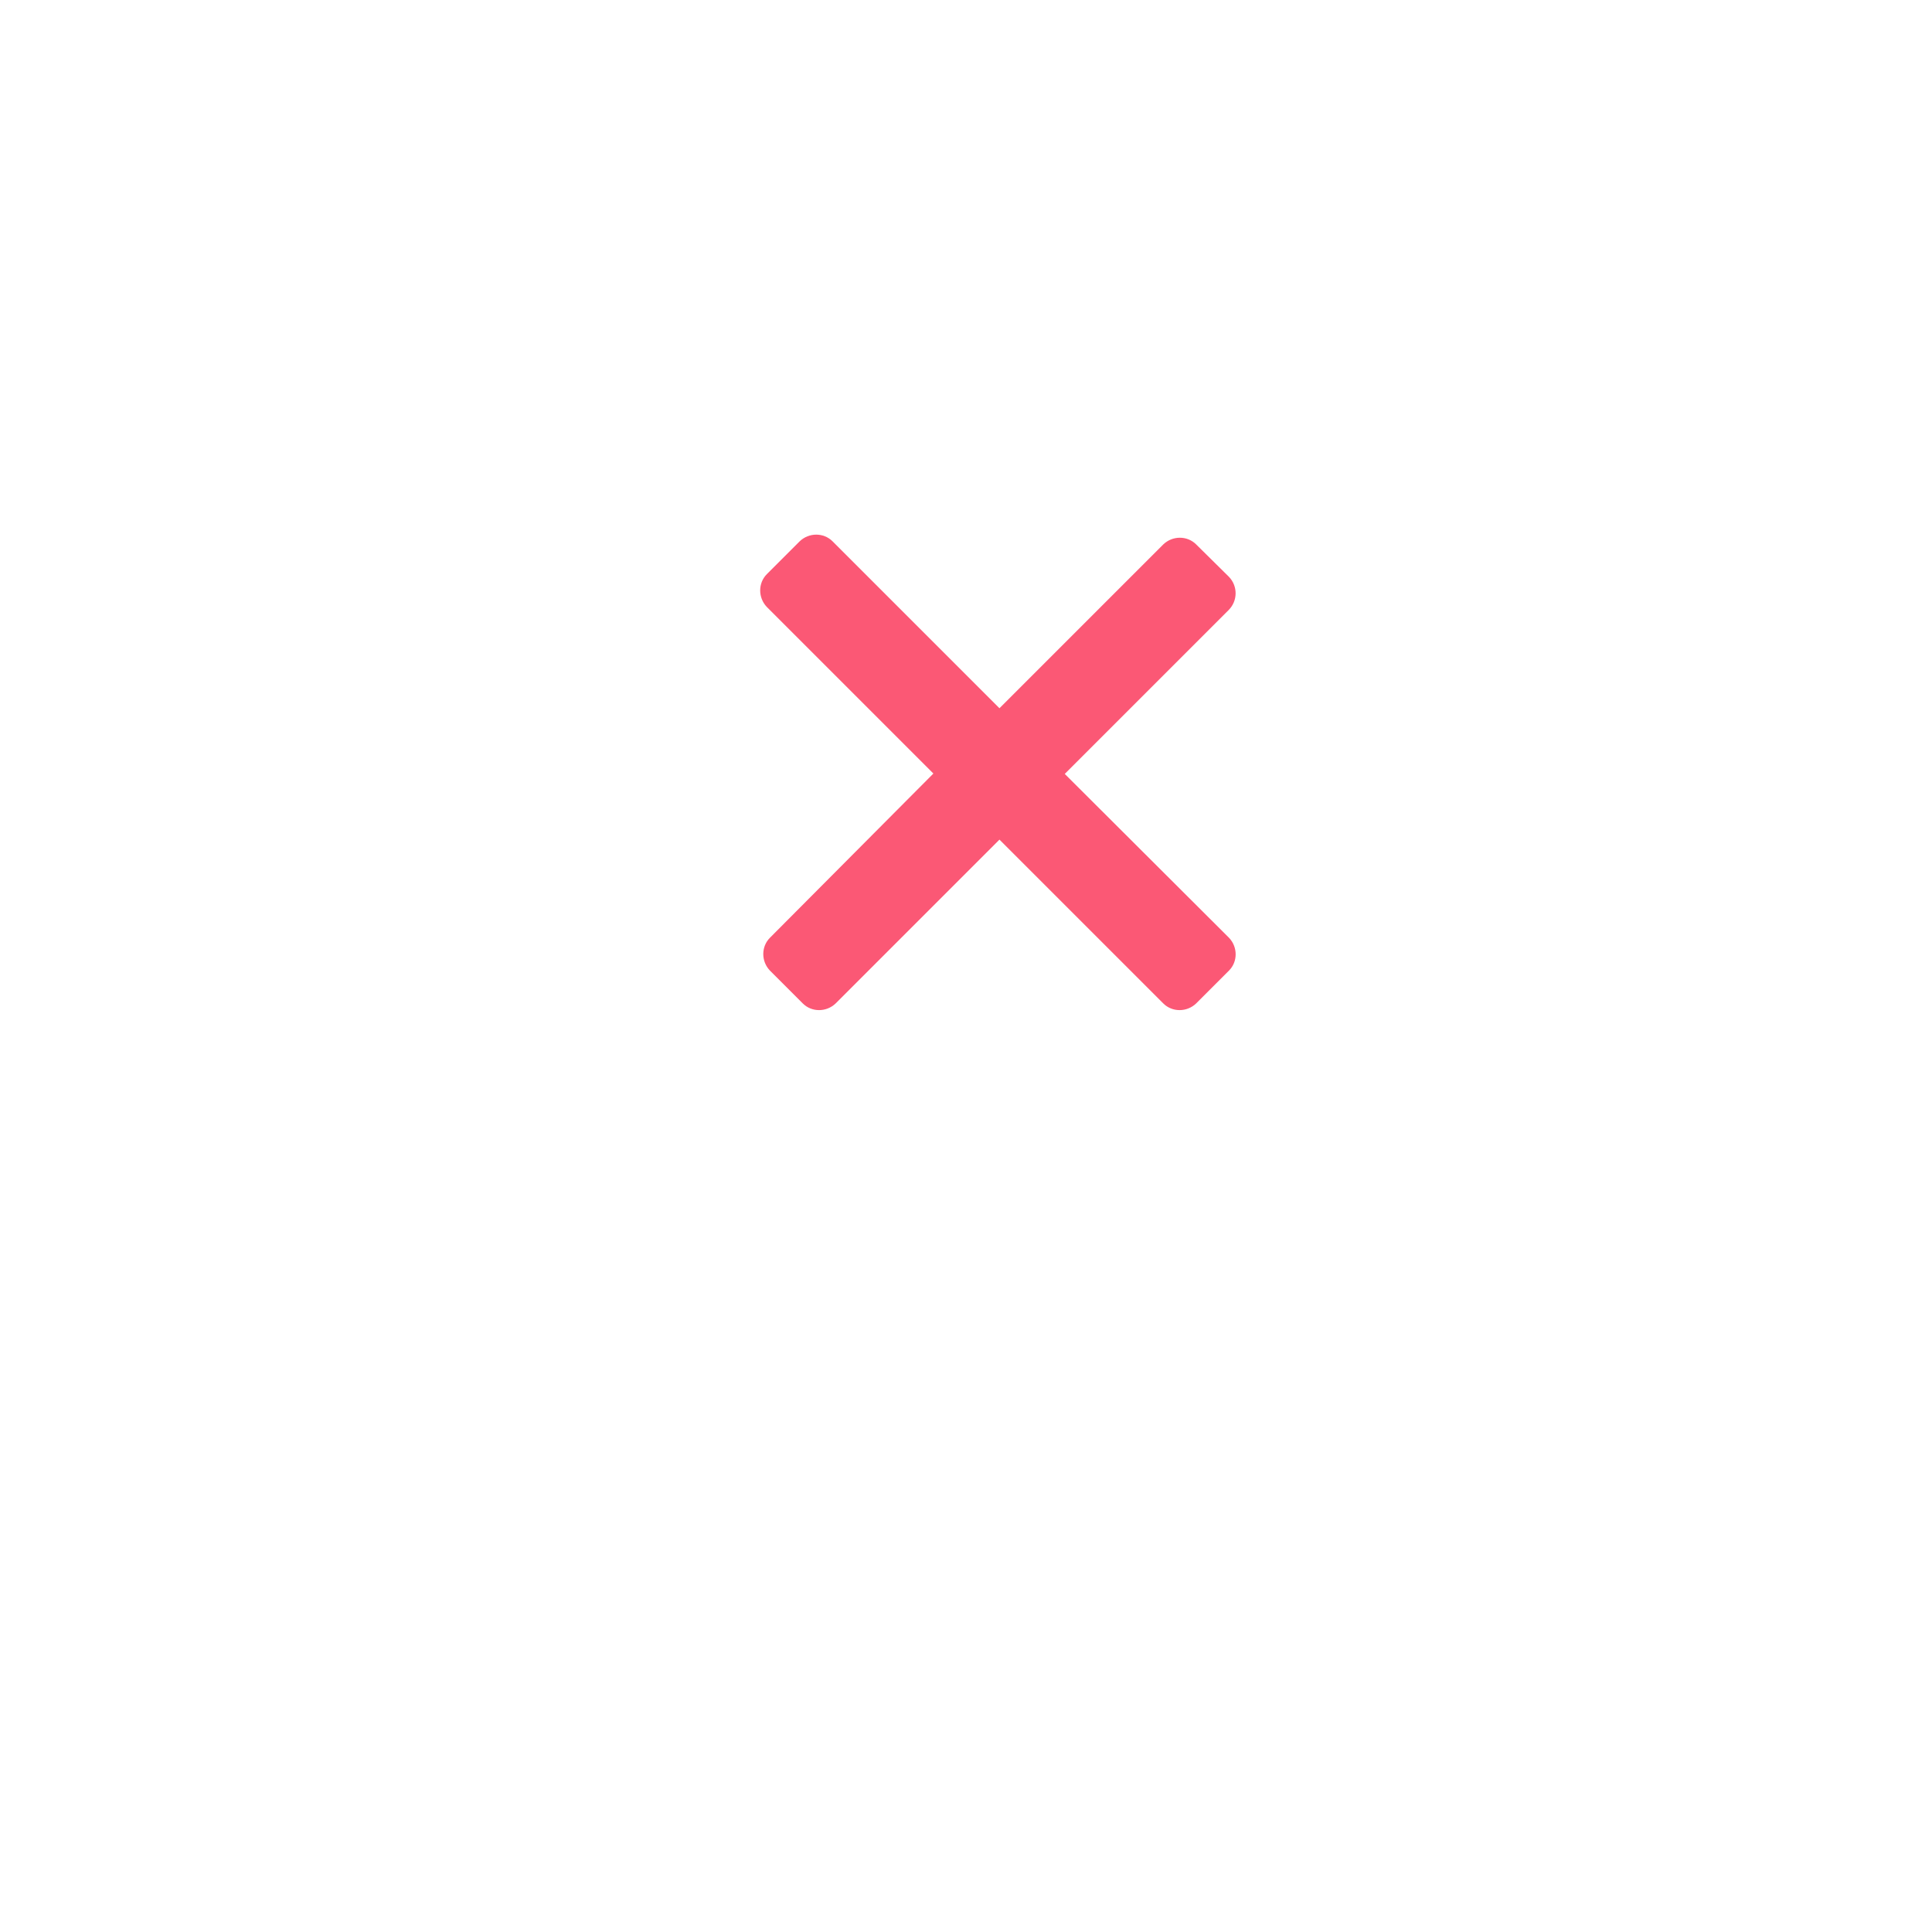
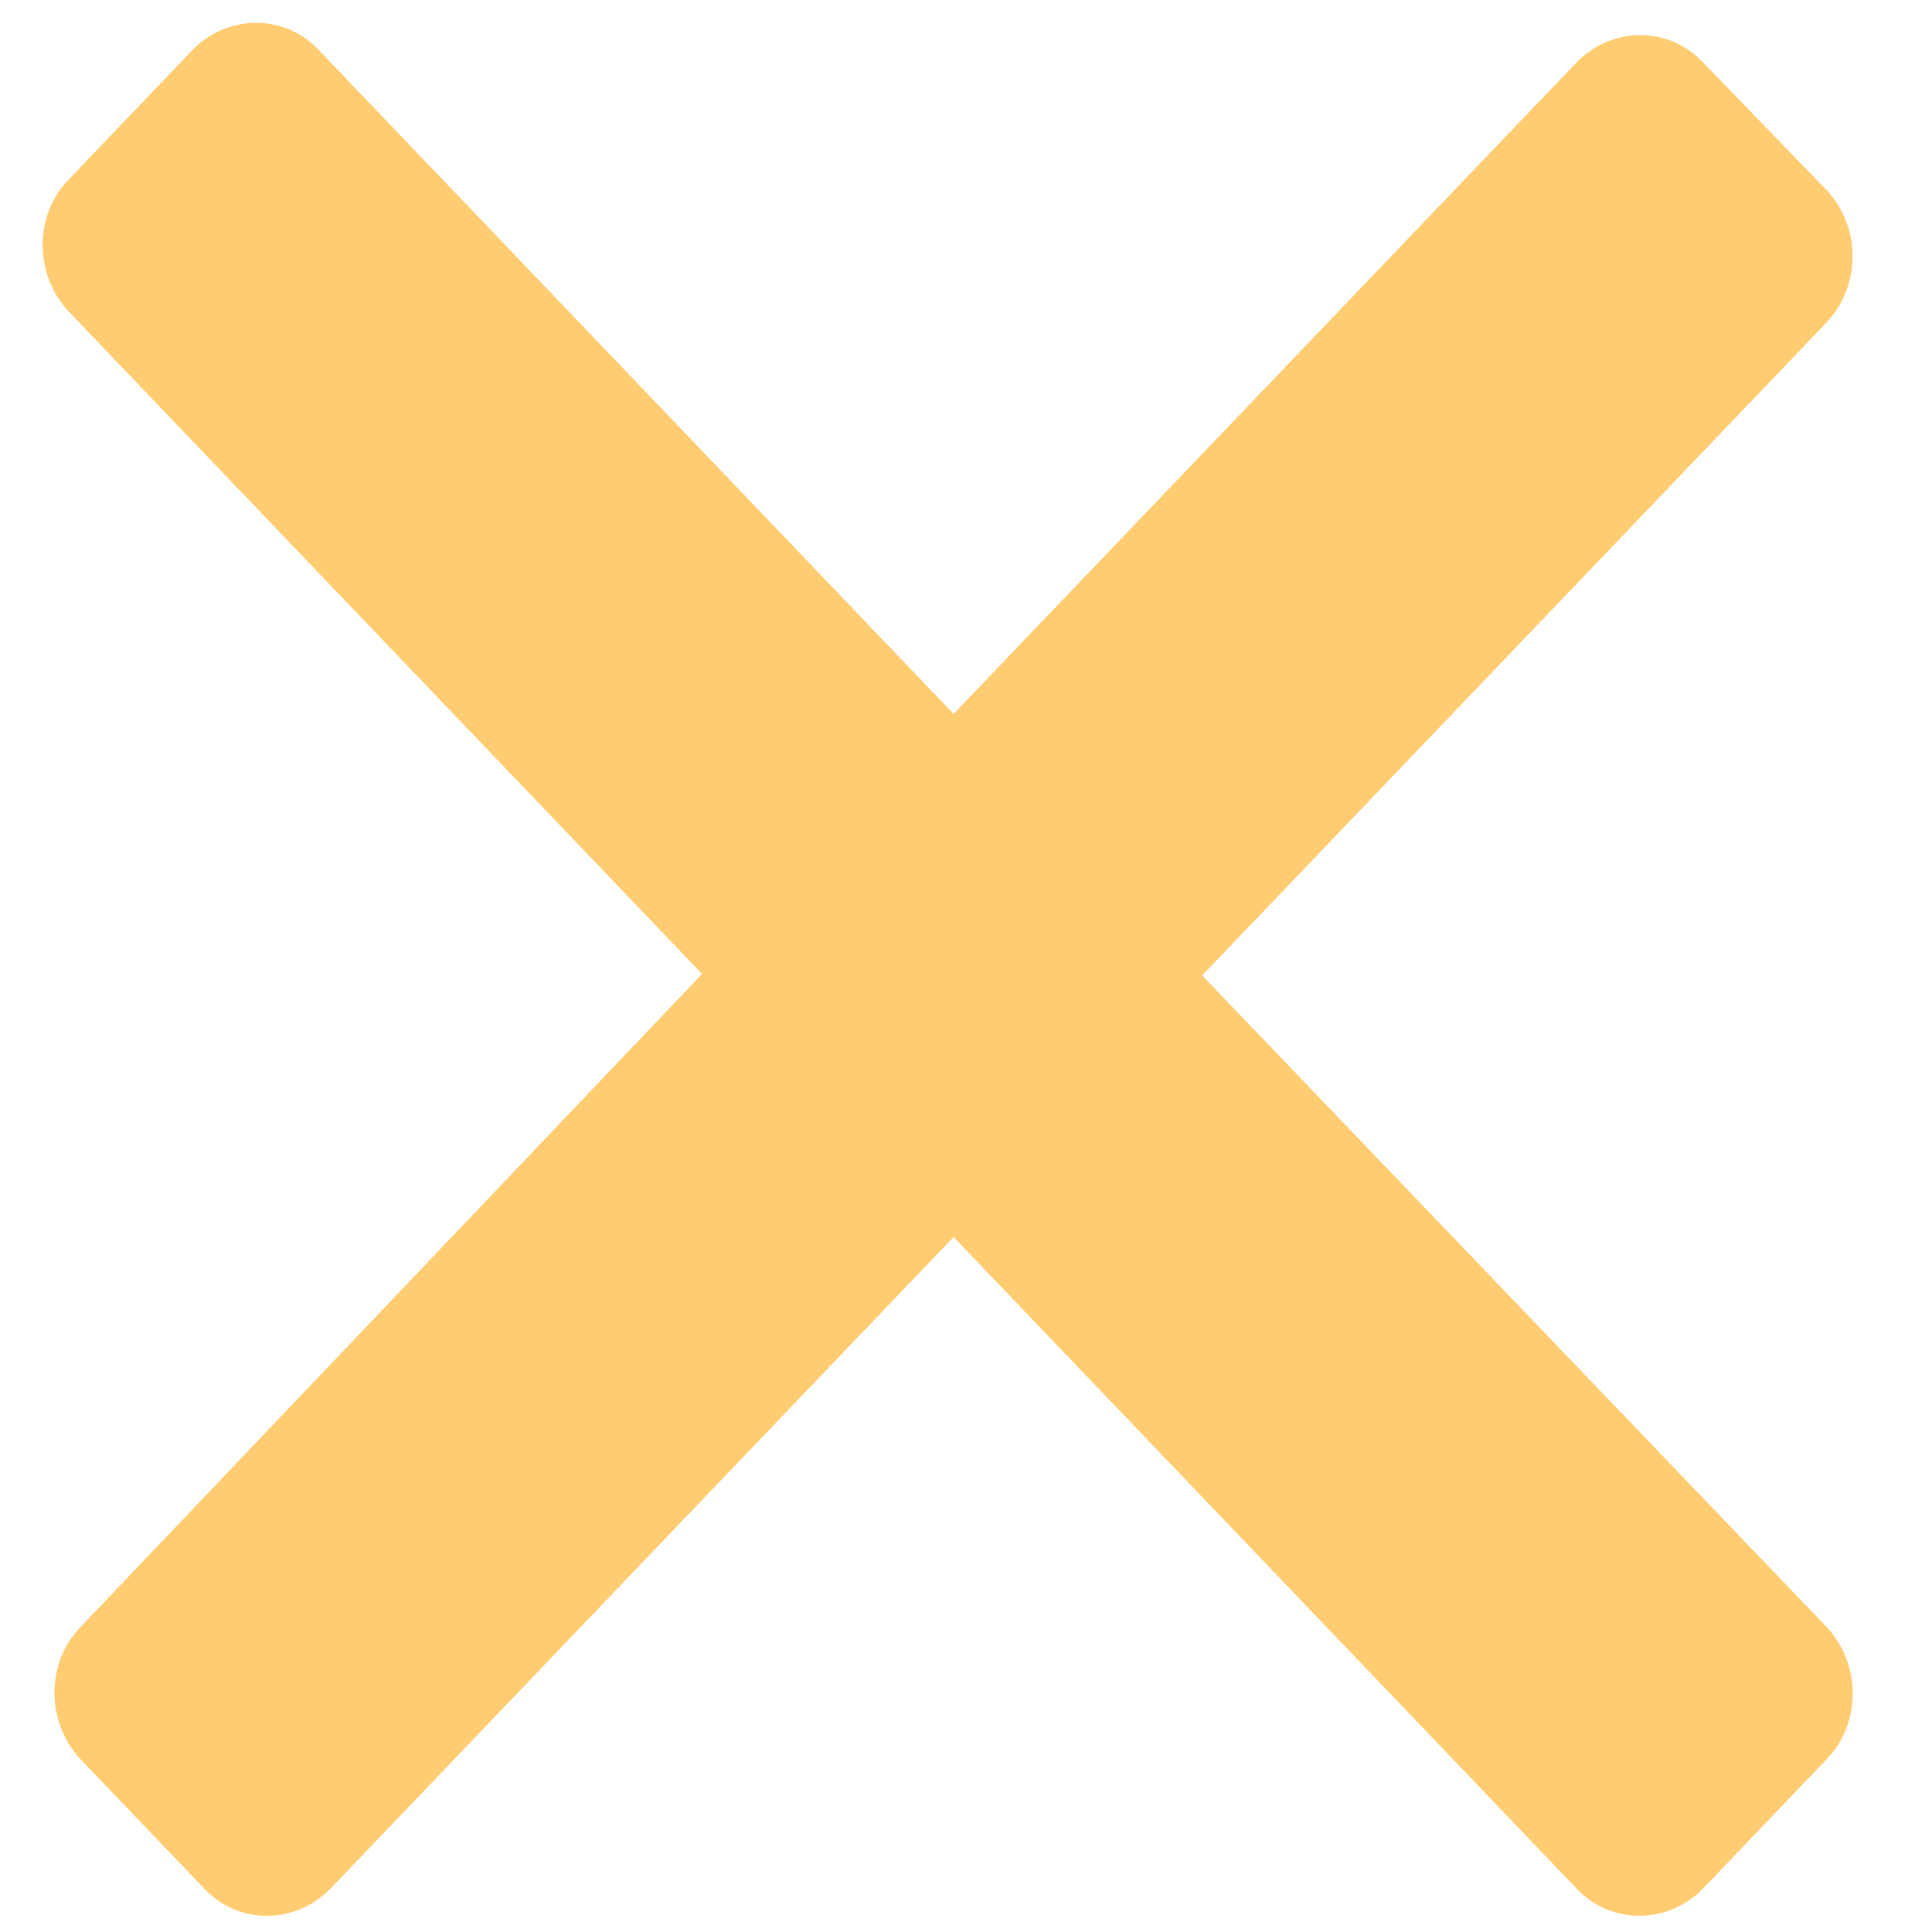
<svg xmlns="http://www.w3.org/2000/svg" viewBox="0 0 500 500">
-   <g transform="matrix(1, 0, 0, 1, 196.7348, 138.3642)">
-     <path d="M121.325,10.925l-8.5-8.399c-2.3-2.3-6.1-2.3-8.5,0l-42.4,42.399L18.726,1.726c-2.301-2.301-6.101-2.301-8.5,0l-8.5,8.5 c-2.301,2.3-2.301,6.1,0,8.5l43.1,43.1l-42.3,42.5c-2.3,2.3-2.3,6.1,0,8.5l8.5,8.5c2.3,2.3,6.1,2.3,8.5,0l42.399-42.4l42.4,42.4 c2.3,2.3,6.1,2.3,8.5,0l8.5-8.5c2.3-2.3,2.3-6.1,0-8.5l-42.5-42.4l42.4-42.399C123.625,17.125,123.625,13.325,121.325,10.925z" style="fill: rgb(251, 88, 117);" />
+   <g transform="matrix(3.806868, 0, 0, 3.981342, 11.0463, 5.902945)" style="">
+     <path d="M121.325,10.925l-8.5-8.399c-2.3-2.3-6.1-2.3-8.5,0l-42.4,42.399L18.726,1.726c-2.301-2.301-6.101-2.301-8.5,0l-8.5,8.5 c-2.301,2.3-2.301,6.1,0,8.5l43.1,43.1l-42.3,42.5c-2.3,2.3-2.3,6.1,0,8.5l8.5,8.5c2.3,2.3,6.1,2.3,8.5,0l42.399-42.4l42.4,42.4 c2.3,2.3,6.1,2.3,8.5,0l8.5-8.5c2.3-2.3,2.3-6.1,0-8.5l-42.5-42.4l42.4-42.399C123.625,17.125,123.625,13.325,121.325,10.925z" style="fill: rgb(255, 204, 113);" />
  </g>
-   <g transform="matrix(1, 0, 0, 1, 196.7348, 138.3642)" />
-   <g transform="matrix(1, 0, 0, 1, 196.7348, 138.3642)" />
-   <g transform="matrix(1, 0, 0, 1, 196.7348, 138.3642)" />
-   <g transform="matrix(1, 0, 0, 1, 196.7348, 138.3642)" />
-   <g transform="matrix(1, 0, 0, 1, 196.7348, 138.3642)" />
-   <g transform="matrix(1, 0, 0, 1, 196.7348, 138.3642)" />
-   <g transform="matrix(1, 0, 0, 1, 196.7348, 138.3642)" />
-   <g transform="matrix(1, 0, 0, 1, 196.7348, 138.3642)" />
-   <g transform="matrix(1, 0, 0, 1, 196.7348, 138.3642)" />
-   <g transform="matrix(1, 0, 0, 1, 196.7348, 138.3642)" />
-   <g transform="matrix(1, 0, 0, 1, 196.7348, 138.3642)" />
-   <g transform="matrix(1, 0, 0, 1, 196.7348, 138.3642)" />
-   <g transform="matrix(1, 0, 0, 1, 196.7348, 138.3642)" />
-   <g transform="matrix(1, 0, 0, 1, 196.7348, 138.3642)" />
-   <g transform="matrix(1, 0, 0, 1, 196.7348, 138.3642)" />
+   <g transform="matrix(3.806868, 0, 0, 3.981342, 11.0463, 5.902945)" style="" />
+   <g transform="matrix(3.806868, 0, 0, 3.981342, 11.0463, 5.902945)" style="" />
+   <g transform="matrix(3.806868, 0, 0, 3.981342, 11.0463, 5.902945)" style="" />
+   <g transform="matrix(3.806868, 0, 0, 3.981342, 11.0463, 5.902945)" style="" />
+   <g transform="matrix(3.806868, 0, 0, 3.981342, 11.0463, 5.902945)" style="" />
+   <g transform="matrix(3.806868, 0, 0, 3.981342, 11.0463, 5.902945)" style="" />
+   <g transform="matrix(3.806868, 0, 0, 3.981342, 11.0463, 5.902945)" style="" />
+   <g transform="matrix(3.806868, 0, 0, 3.981342, 11.0463, 5.902945)" style="" />
+   <g transform="matrix(3.806868, 0, 0, 3.981342, 11.0463, 5.902945)" style="" />
+   <g transform="matrix(3.806868, 0, 0, 3.981342, 11.0463, 5.902945)" style="" />
+   <g transform="matrix(3.806868, 0, 0, 3.981342, 11.0463, 5.902945)" style="" />
+   <g transform="matrix(3.806868, 0, 0, 3.981342, 11.0463, 5.902945)" style="" />
+   <g transform="matrix(3.806868, 0, 0, 3.981342, 11.0463, 5.902945)" style="" />
+   <g transform="matrix(3.806868, 0, 0, 3.981342, 11.0463, 5.902945)" style="" />
+   <g transform="matrix(3.806868, 0, 0, 3.981342, 11.0463, 5.902945)" style="" />
</svg>
